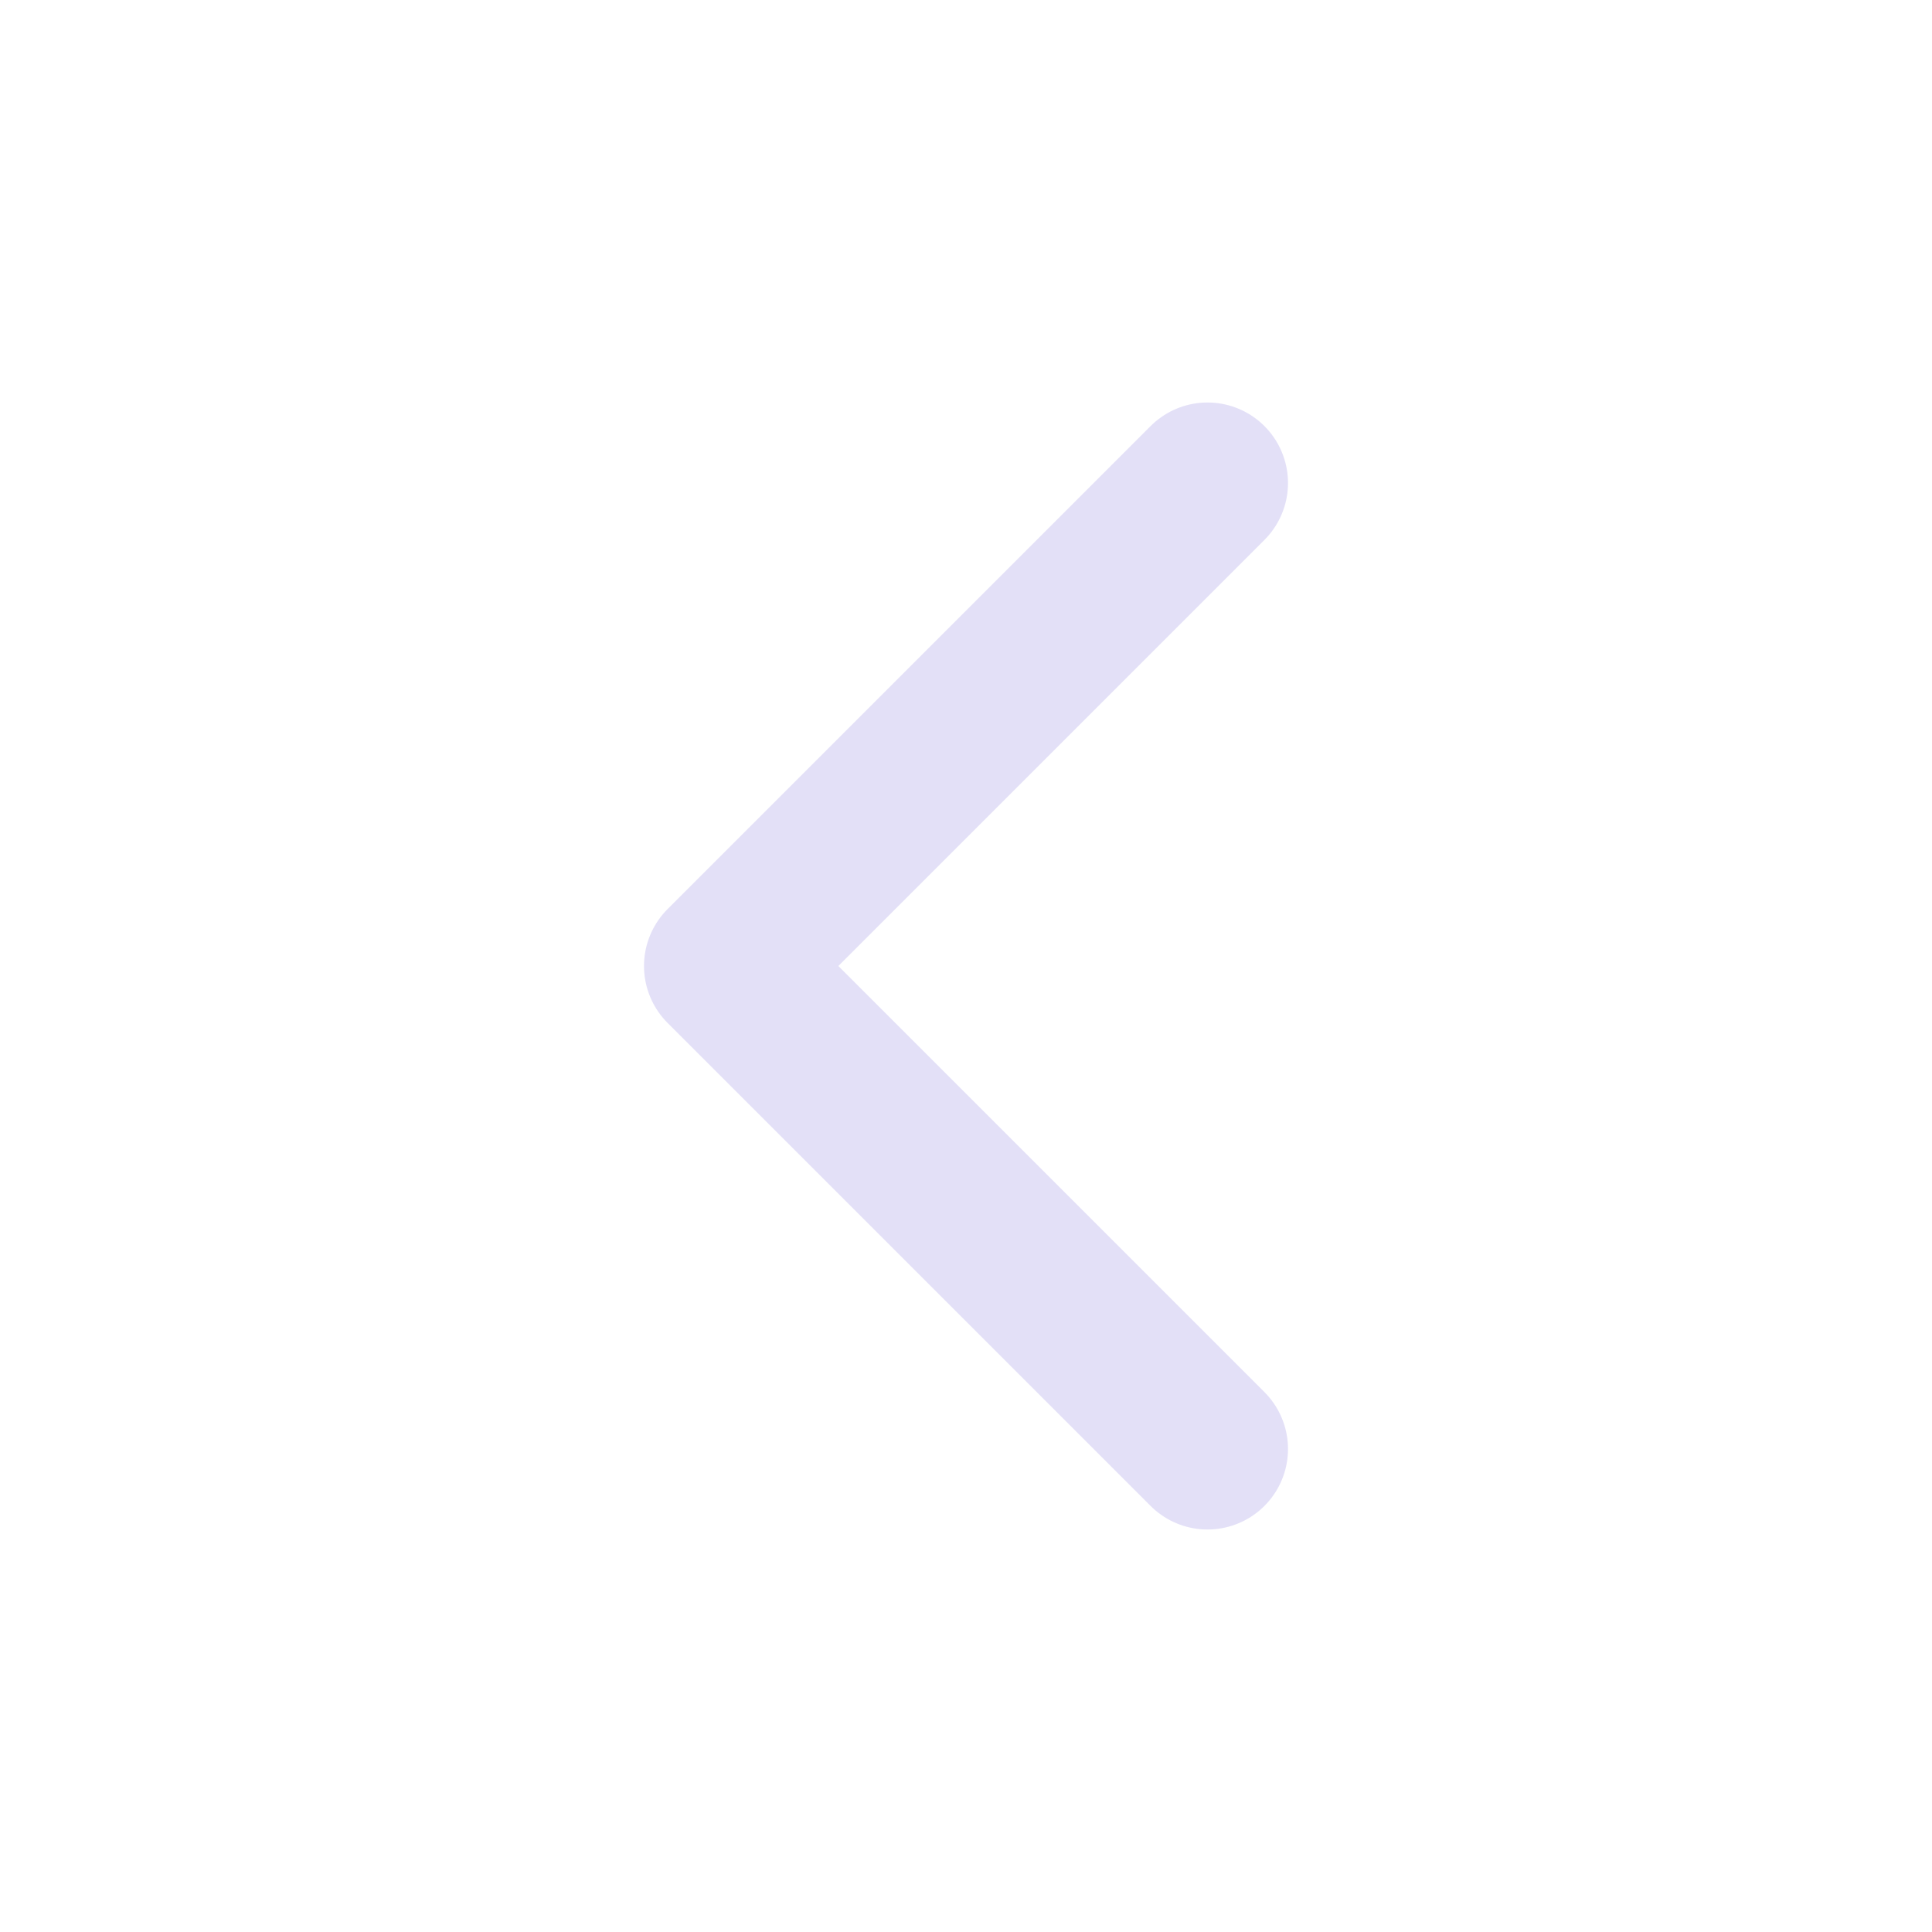
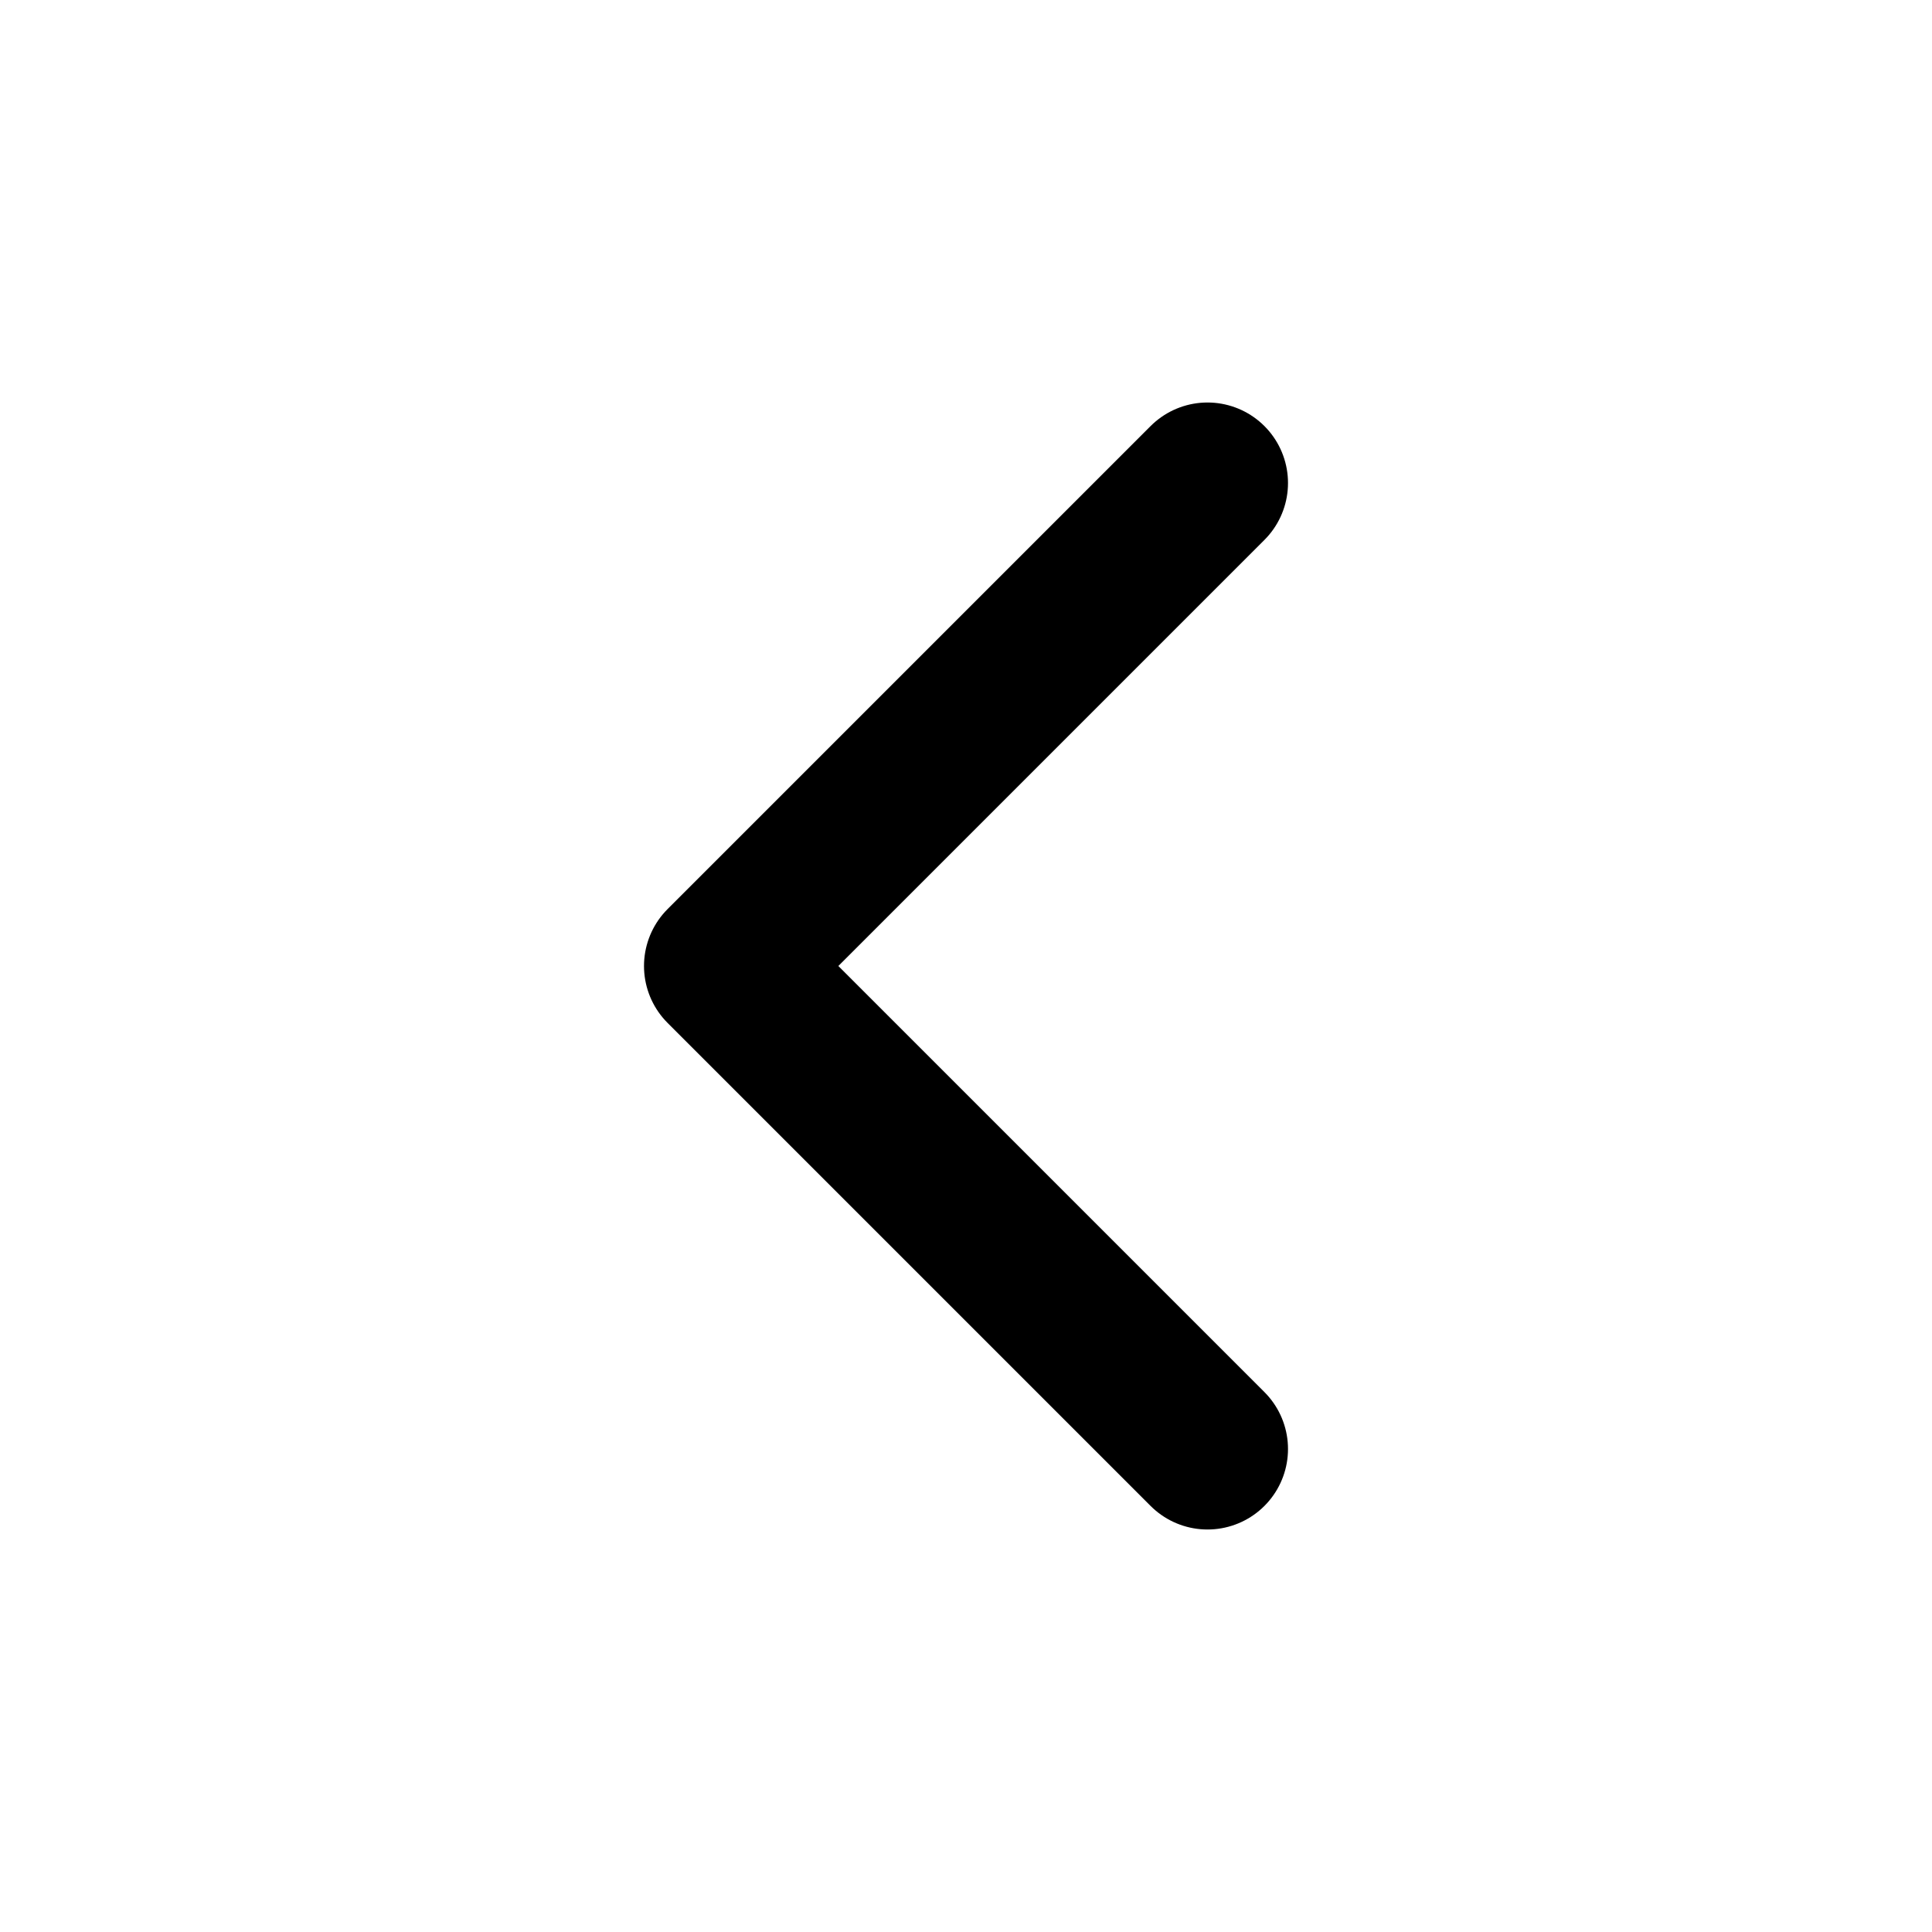
<svg xmlns="http://www.w3.org/2000/svg" width="256px" height="256px" viewBox="0 0 24 24" fill="none">
  <g id="SVGRepo_bgCarrier" stroke-width="0" />
  <g id="SVGRepo_tracerCarrier" stroke-linecap="round" stroke-linejoin="round" />
  <g id="SVGRepo_iconCarrier">
-     <path d="M15 18L9 12L15 6" stroke="#e3e0f7" stroke-width="2" stroke-linecap="round" stroke-linejoin="round" />
+     <path d="M15 18L9 12L15 6" stroke="currentColor" stroke-width="2" stroke-linecap="round" stroke-linejoin="round" />
  </g>
</svg>
